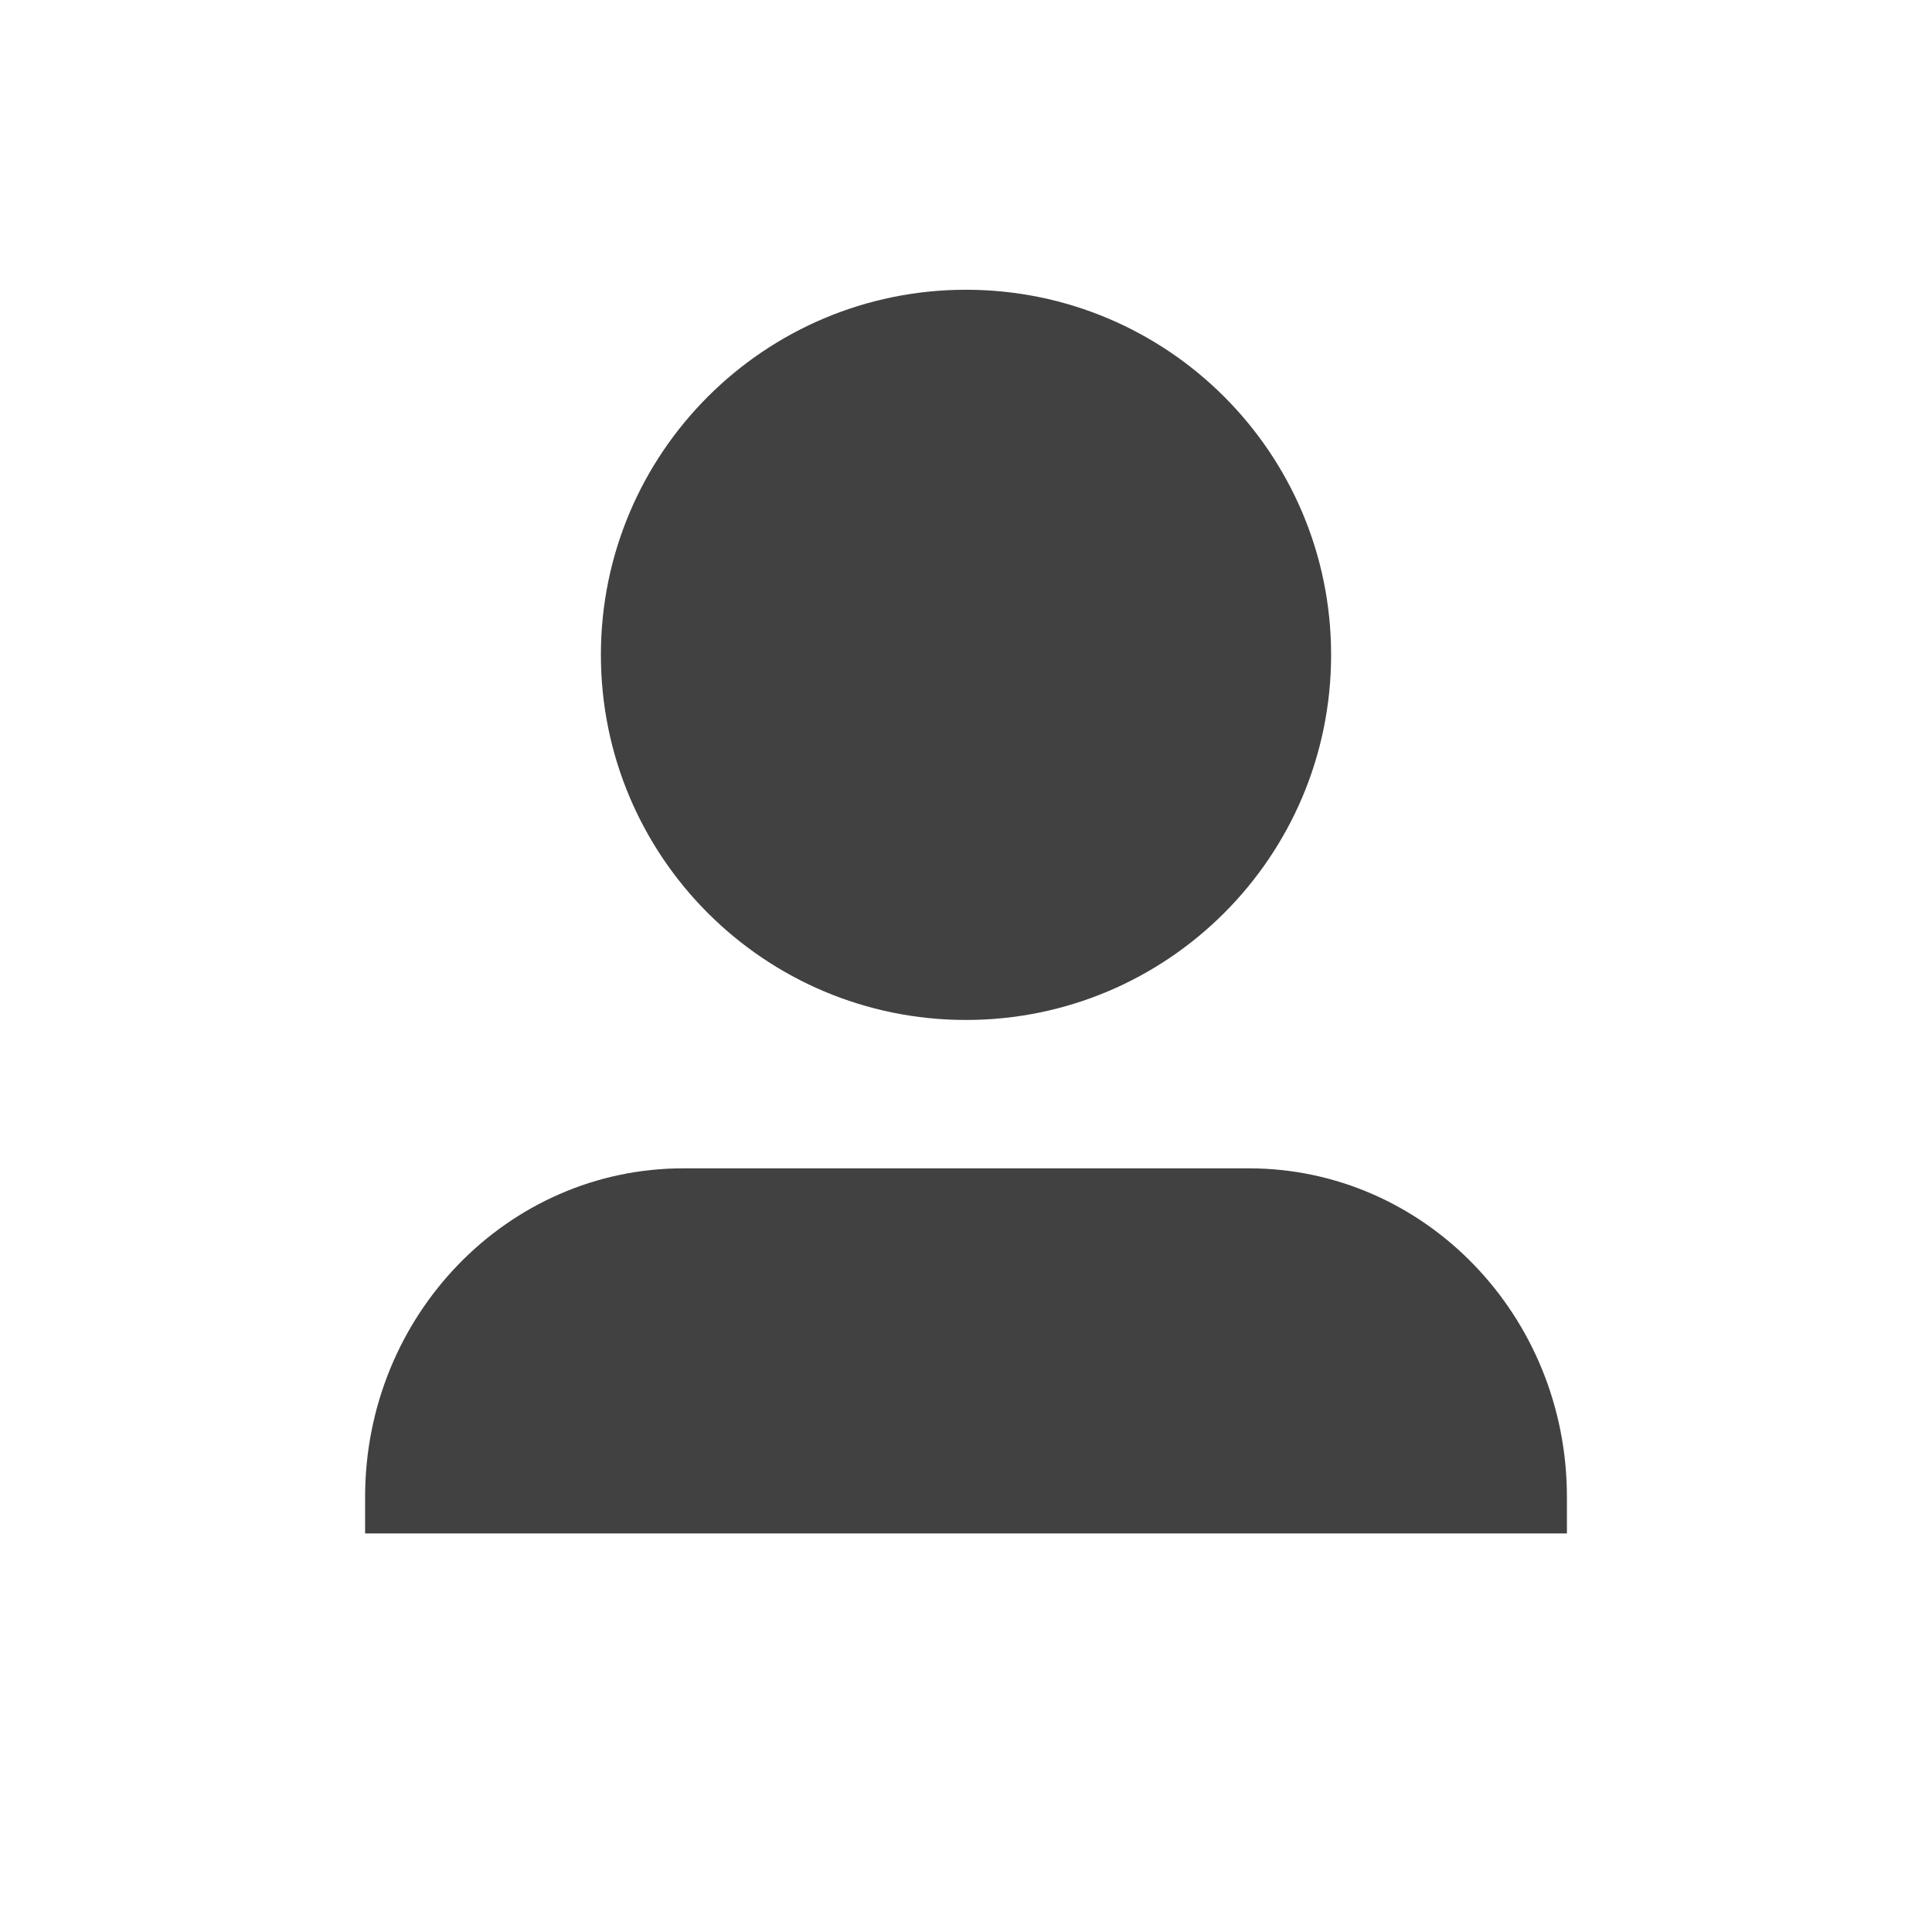
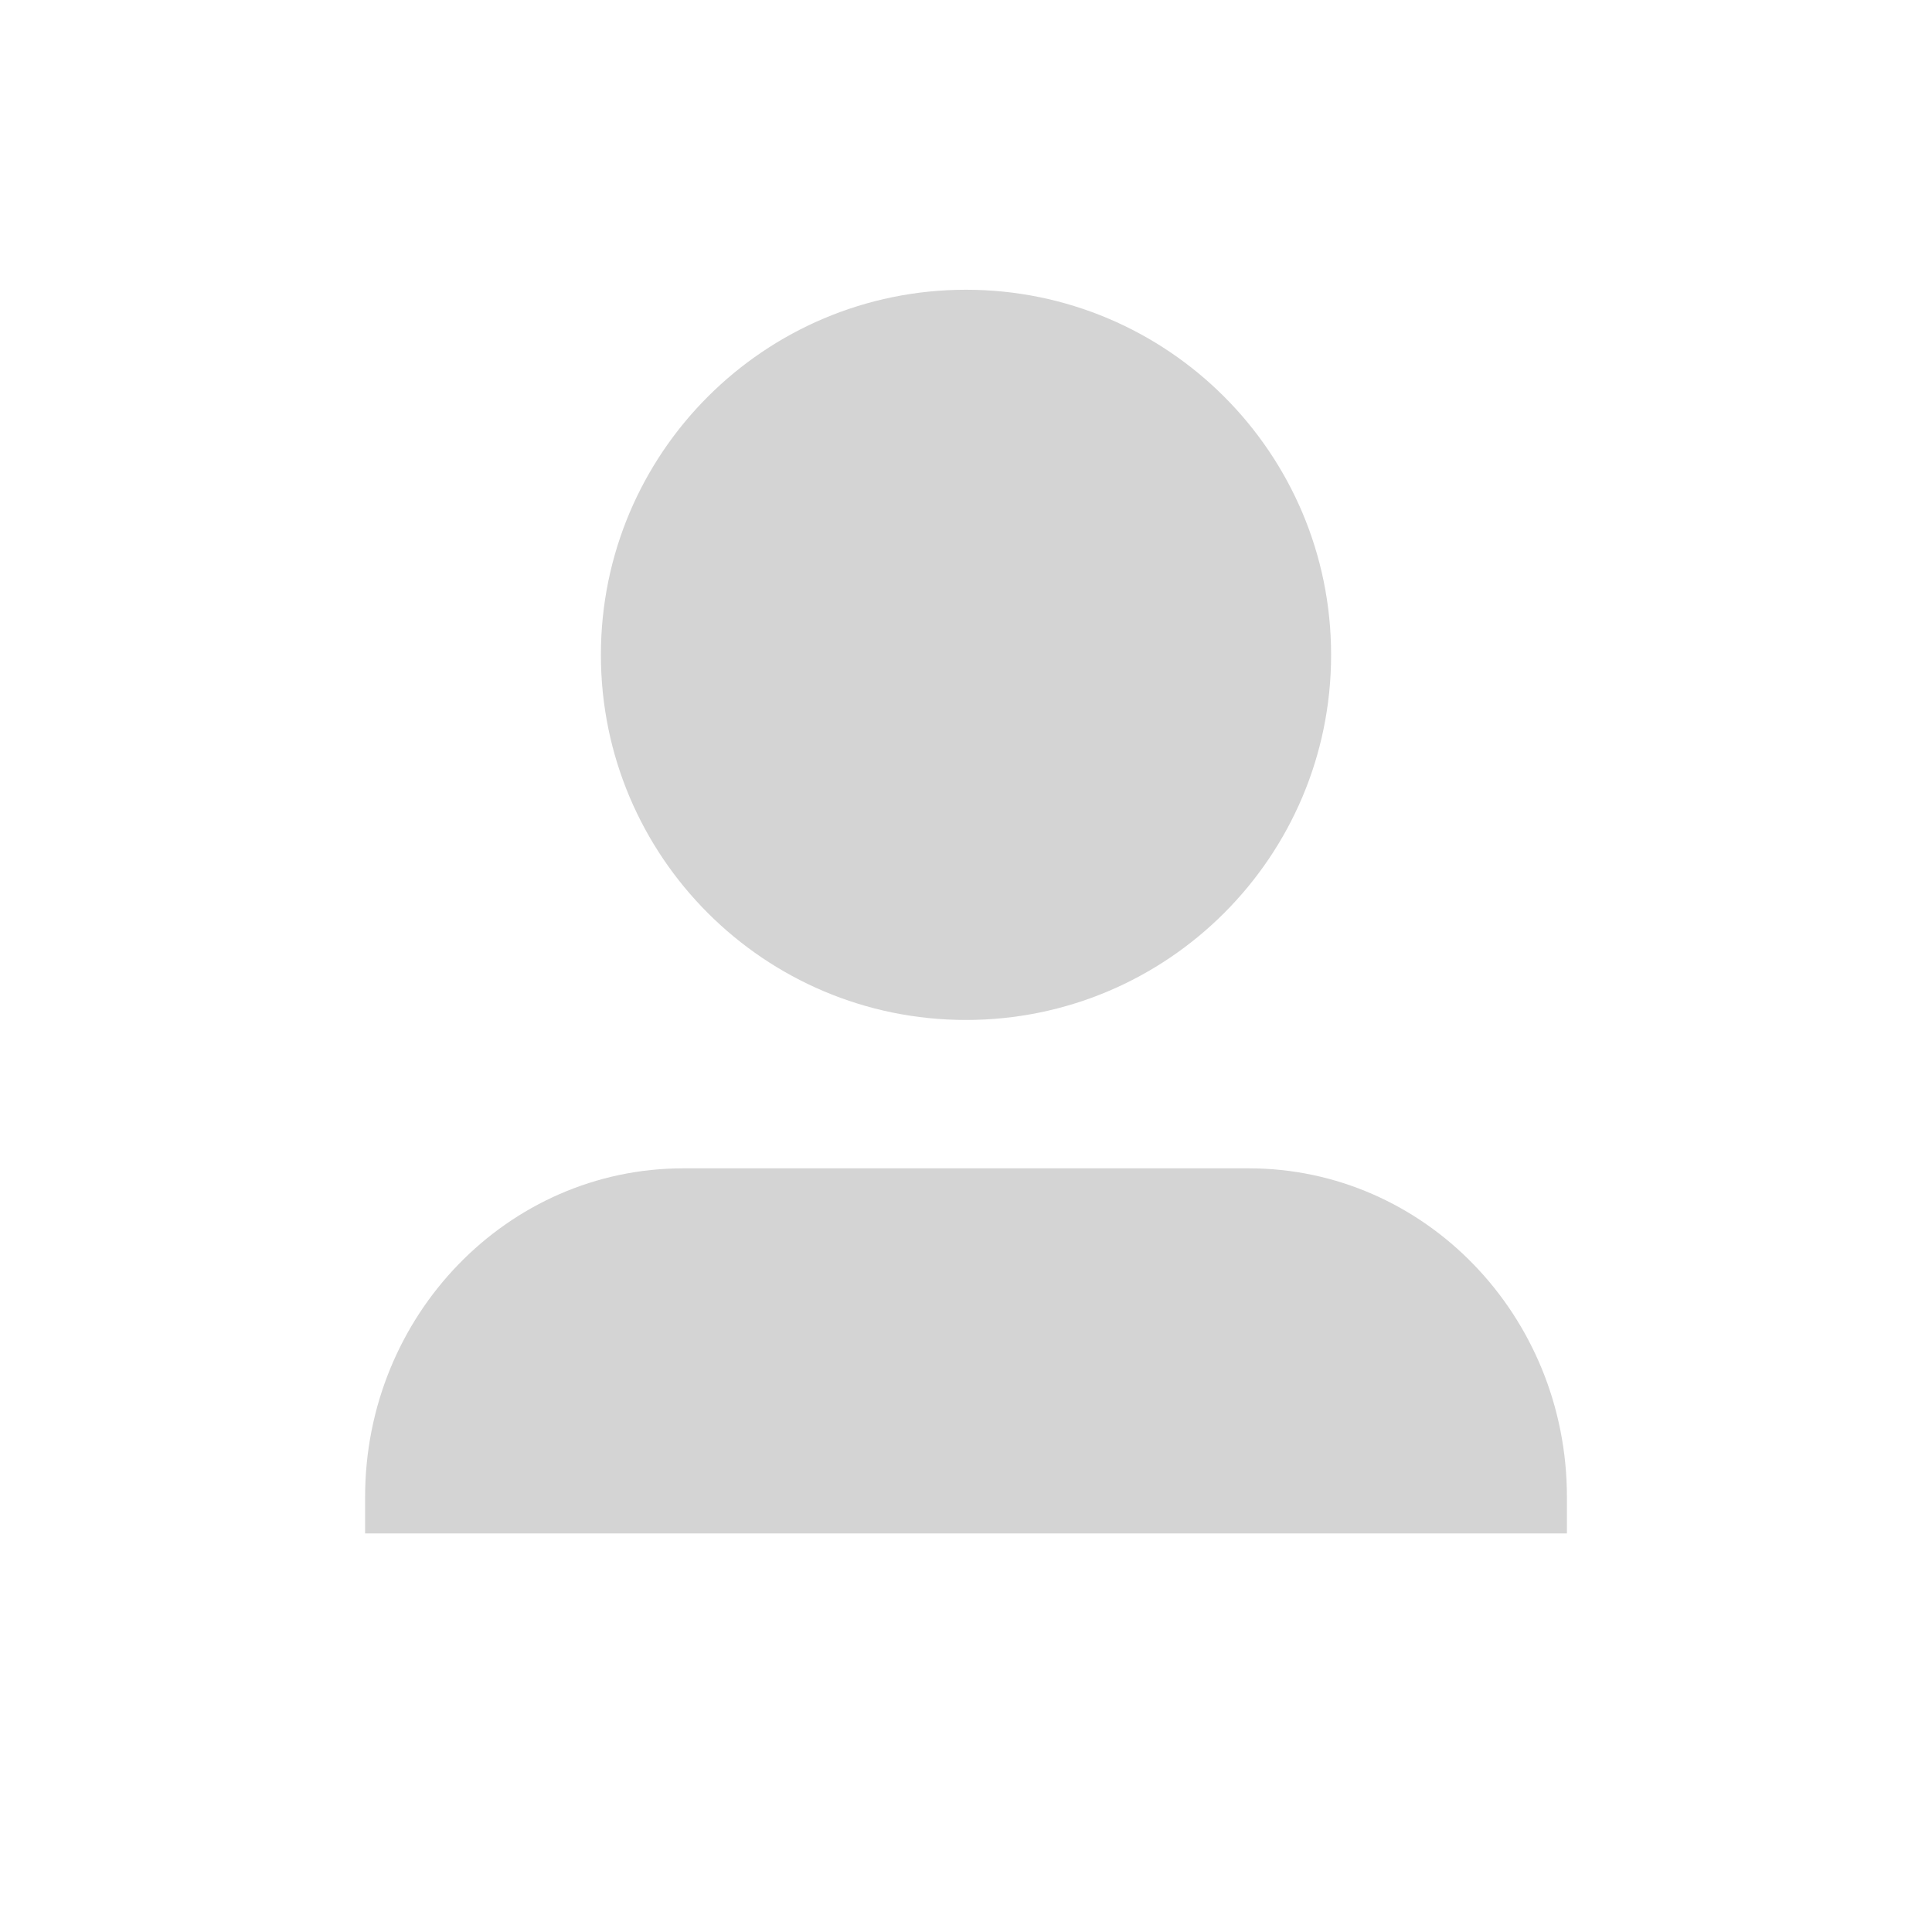
<svg xmlns="http://www.w3.org/2000/svg" width="100" height="100" viewBox="0 0 26.458 26.458" version="1.1" id="svg1">
  <defs id="defs1">
    </defs>
  <g id="layer1">
-     <path style="fill:#414141;stroke-width:0.445" d="M 4.5,21 H 21.5 V 20.5 A 4.5,4.5 45 0 0 17,16 H 9 a 4.5,4.5 135 0 0 -4.5,4.5 z" id="path1" transform="matrix(0.9681373,0,0,1,0.6433824,0)" />
-     <circle style="fill:#414141;stroke-width:0.279" id="path2" cx="13.229" cy="8.968" r="5" />
+     <path style="fill:#d4d4d4;stroke-width:0.445;fill-opacity:1" d="M 4.5,21 H 21.5 V 20.5 A 4.5,4.5 45 0 0 17,16 H 9 a 4.5,4.5 135 0 0 -4.5,4.5 z" id="path1" transform="matrix(0.9681373,0,0,1,0.6433824,0)" />
+     <circle style="fill:#d4d4d4;stroke-width:0.279;fill-opacity:1" id="path2" cx="13.229" cy="8.968" r="5" />
  </g>
</svg>
